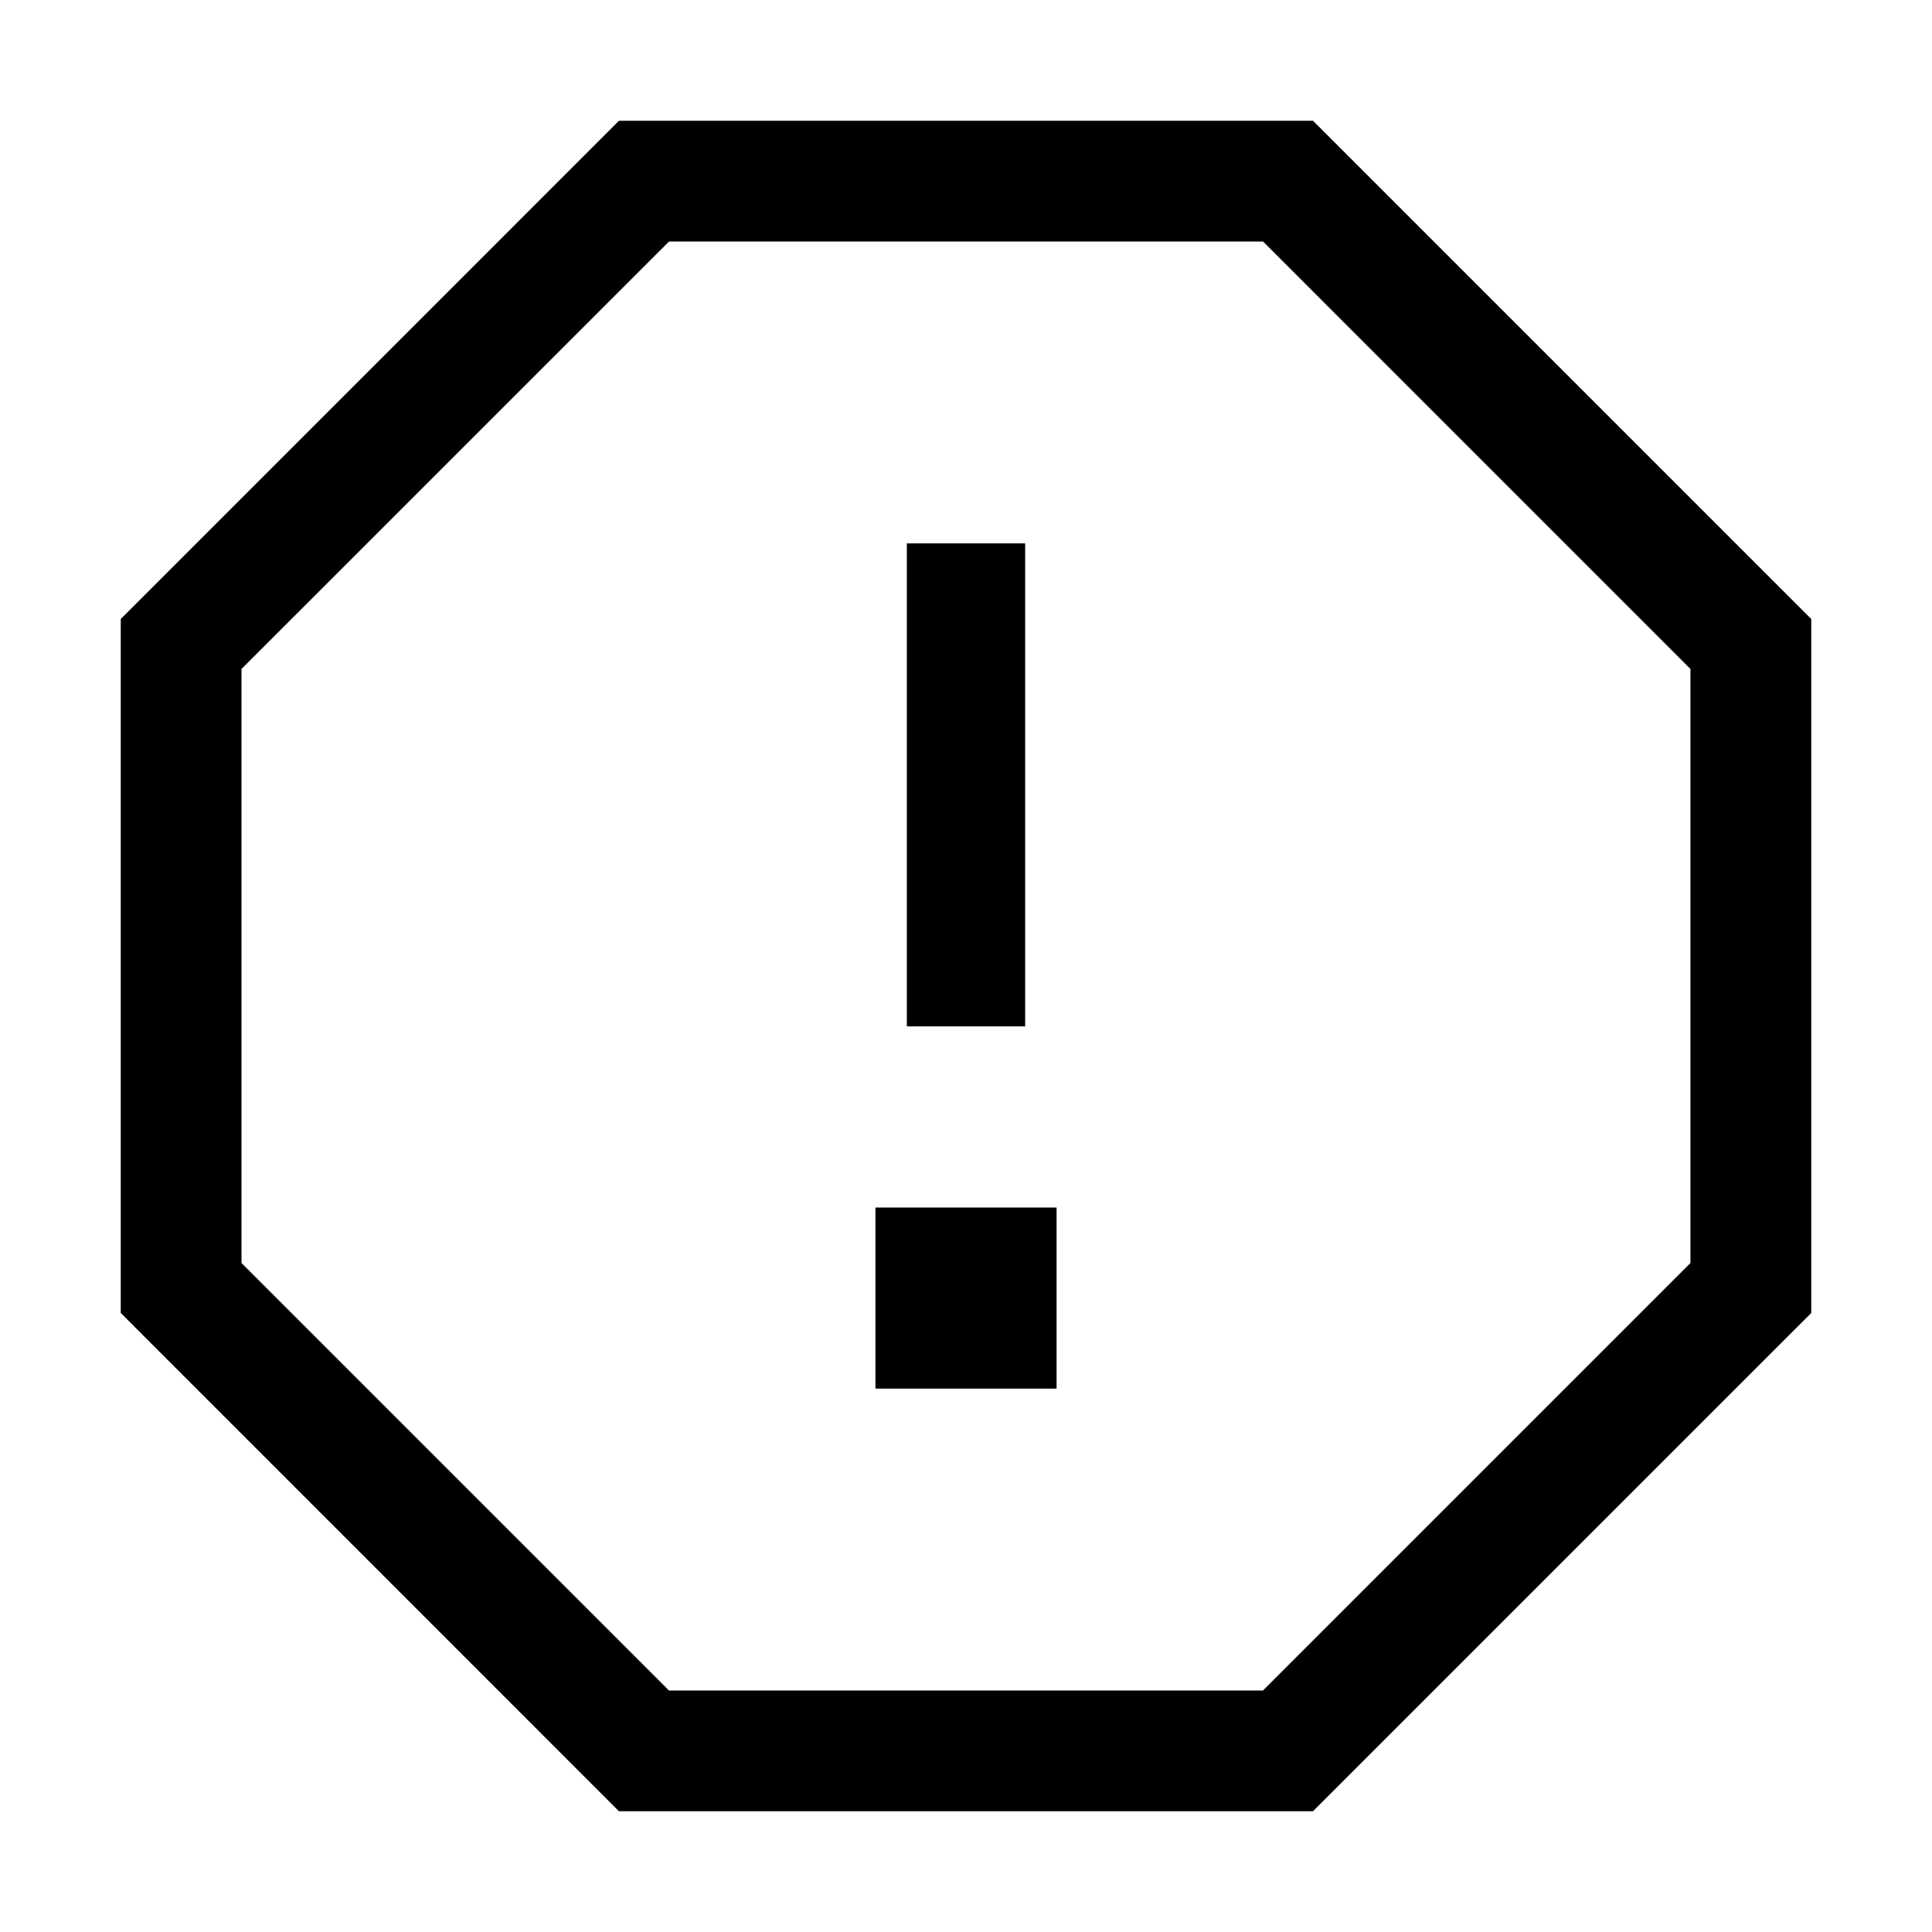
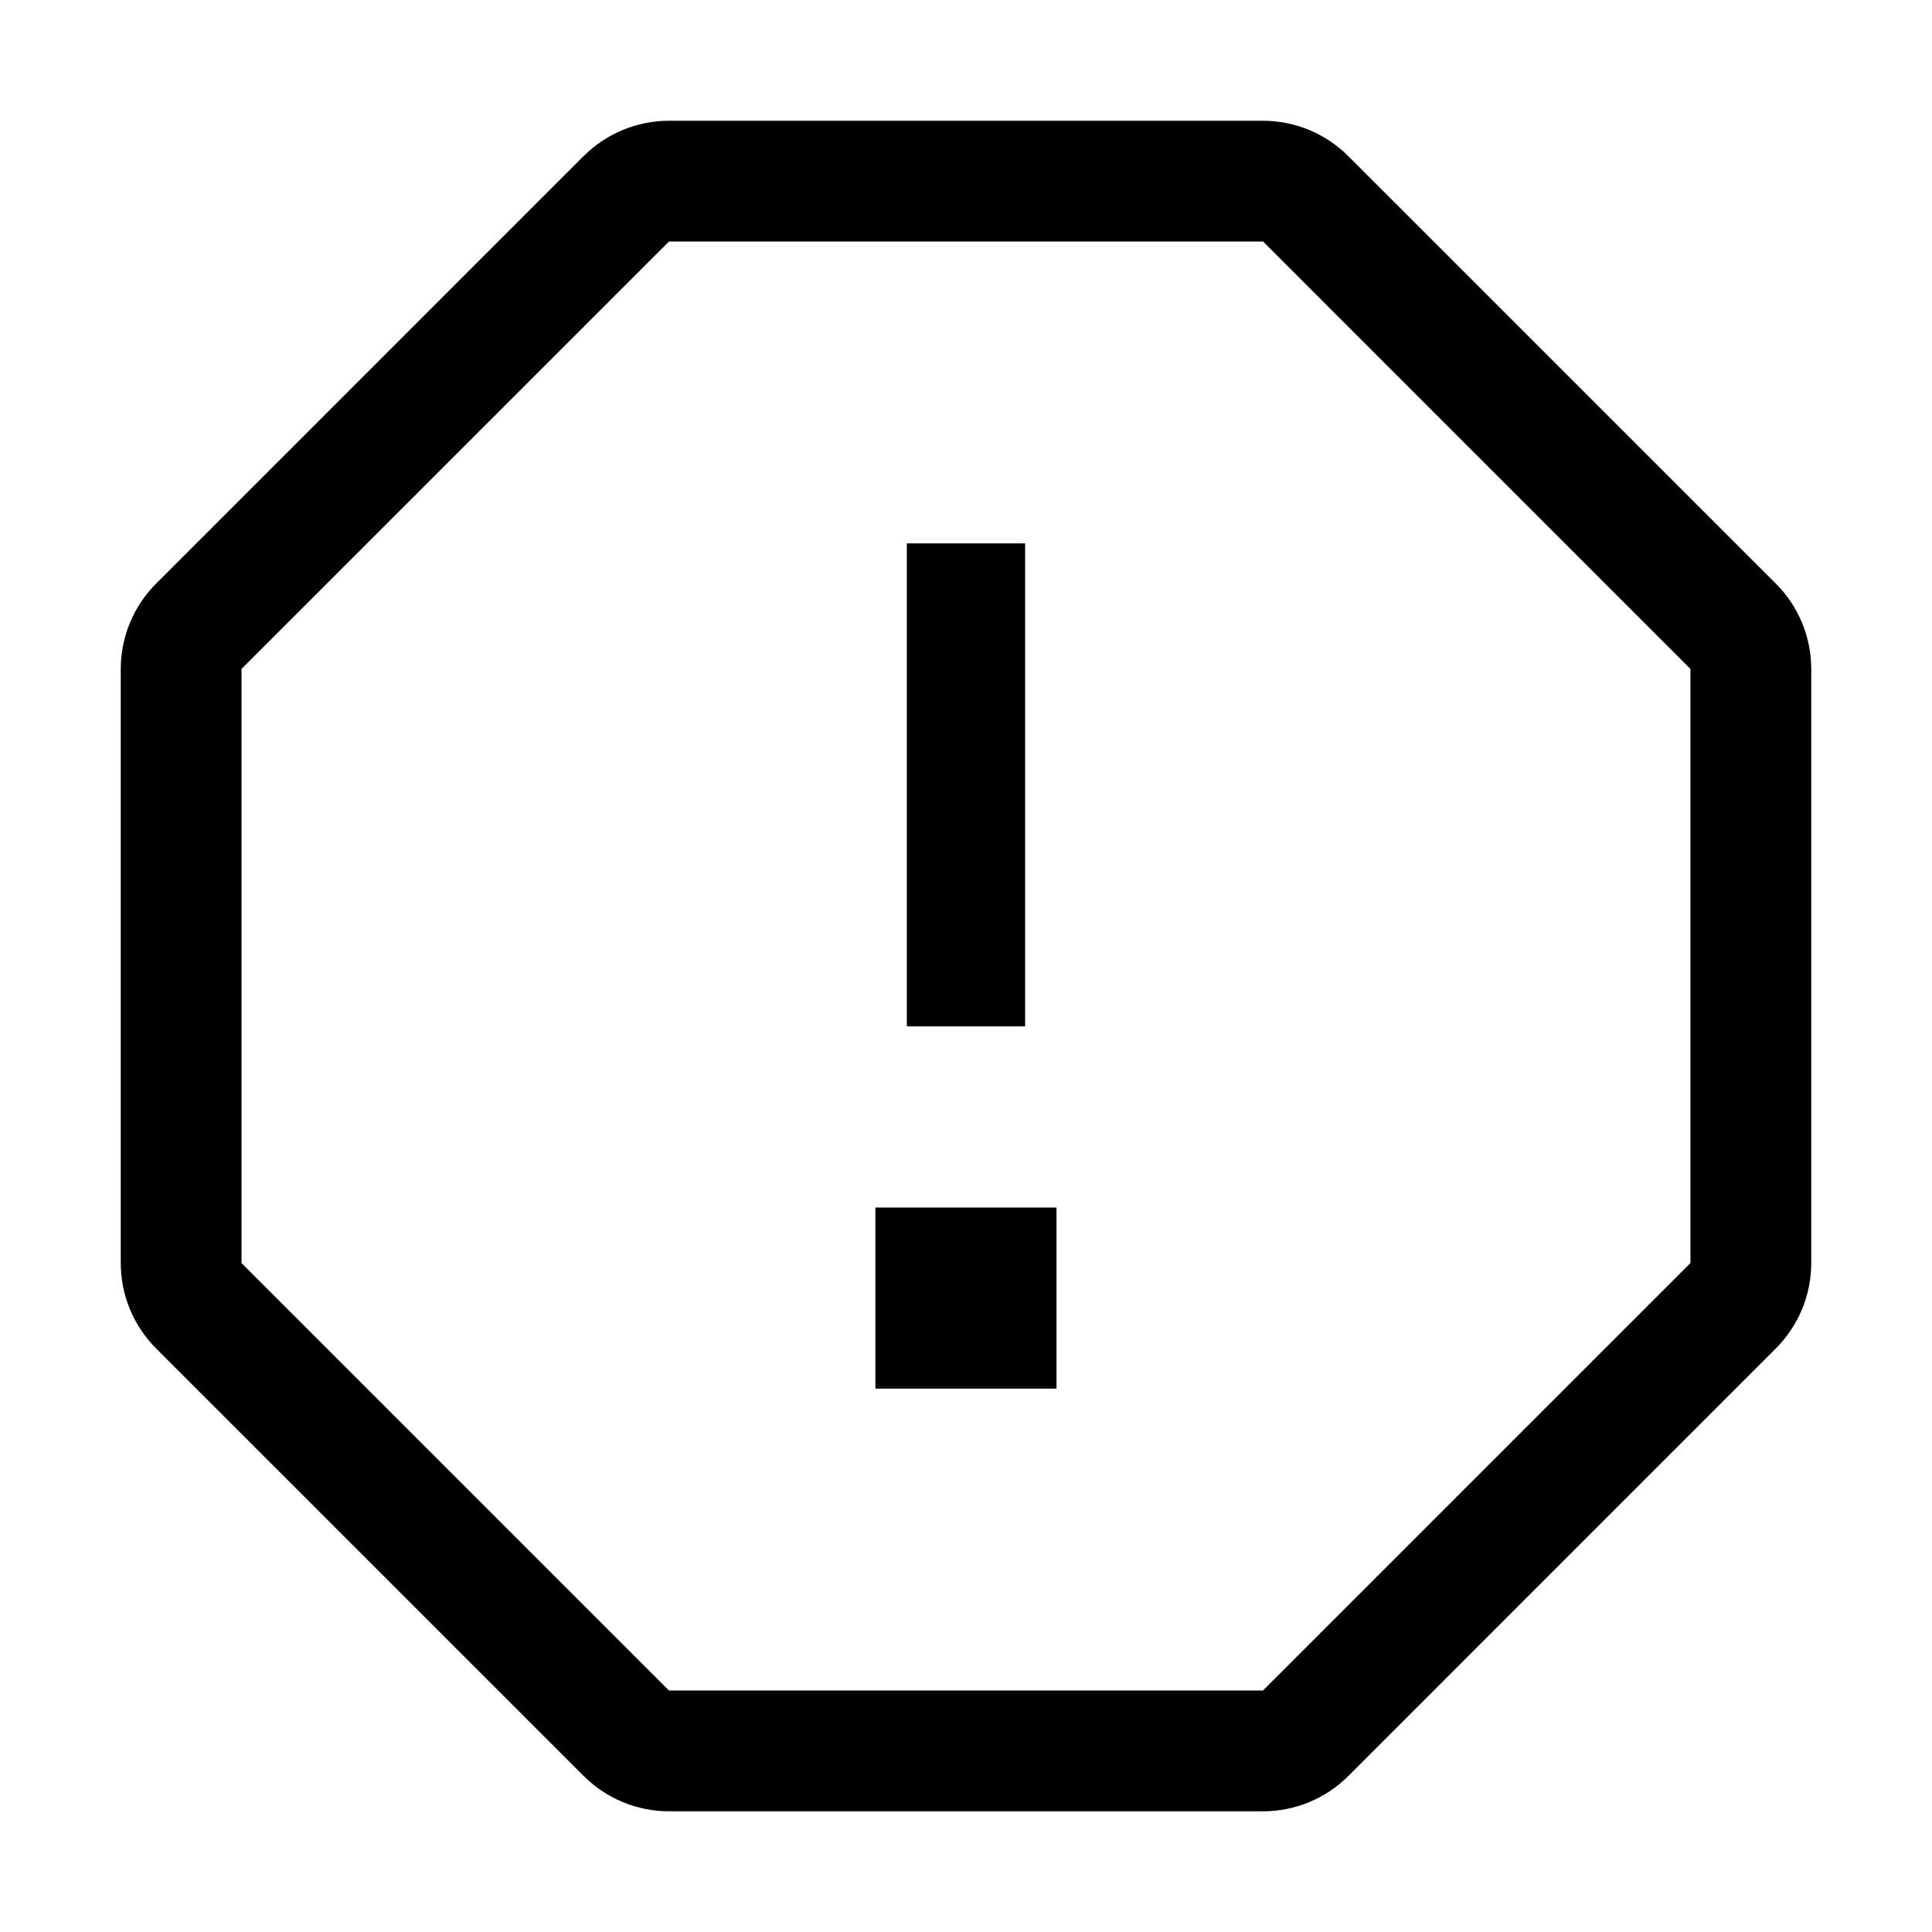
<svg xmlns="http://www.w3.org/2000/svg" viewBox="0 0 32 32">
-   <path fill-rule="evenodd" d="M10.252 2h11.495l.293.293 7.667 7.667.293.292V21.748l-.293.292-7.667 7.667-.293.293H10.252l-.293-.293-7.666-7.667L2 21.747V10.252l.293-.292 7.666-7.667.293-.293zm.829 2L4 11.08v9.84L11.08 28h9.839l7.08-7.08v-9.84L20.92 4h-9.838zM14.5 20h3v3h-3v-3zm2.48-3V9h-1.96v8h1.96z" />
+   <path fill-rule="evenodd" d="M9.667 2.586A2 2 0 0111.08 2h9.838a2 2 0 011.414.586l7.081 7.08A2 2 0 0130 11.082v9.838a2 2 0 01-.586 1.414l-7.08 7.081a2 2 0 01-1.415.586h-9.838a2 2 0 01-1.414-.586l-7.081-7.08A2 2 0 012 20.918v-9.838a2 2 0 01.586-1.414l7.08-7.081zM20.919 4h-9.838L4 11.08v9.84L11.08 28h9.839l7.08-7.08v-9.84L20.92 4zm-6.42 16h3v3h-3v-3zm2.48-3V9H15.02v8h1.96z" />
</svg>
